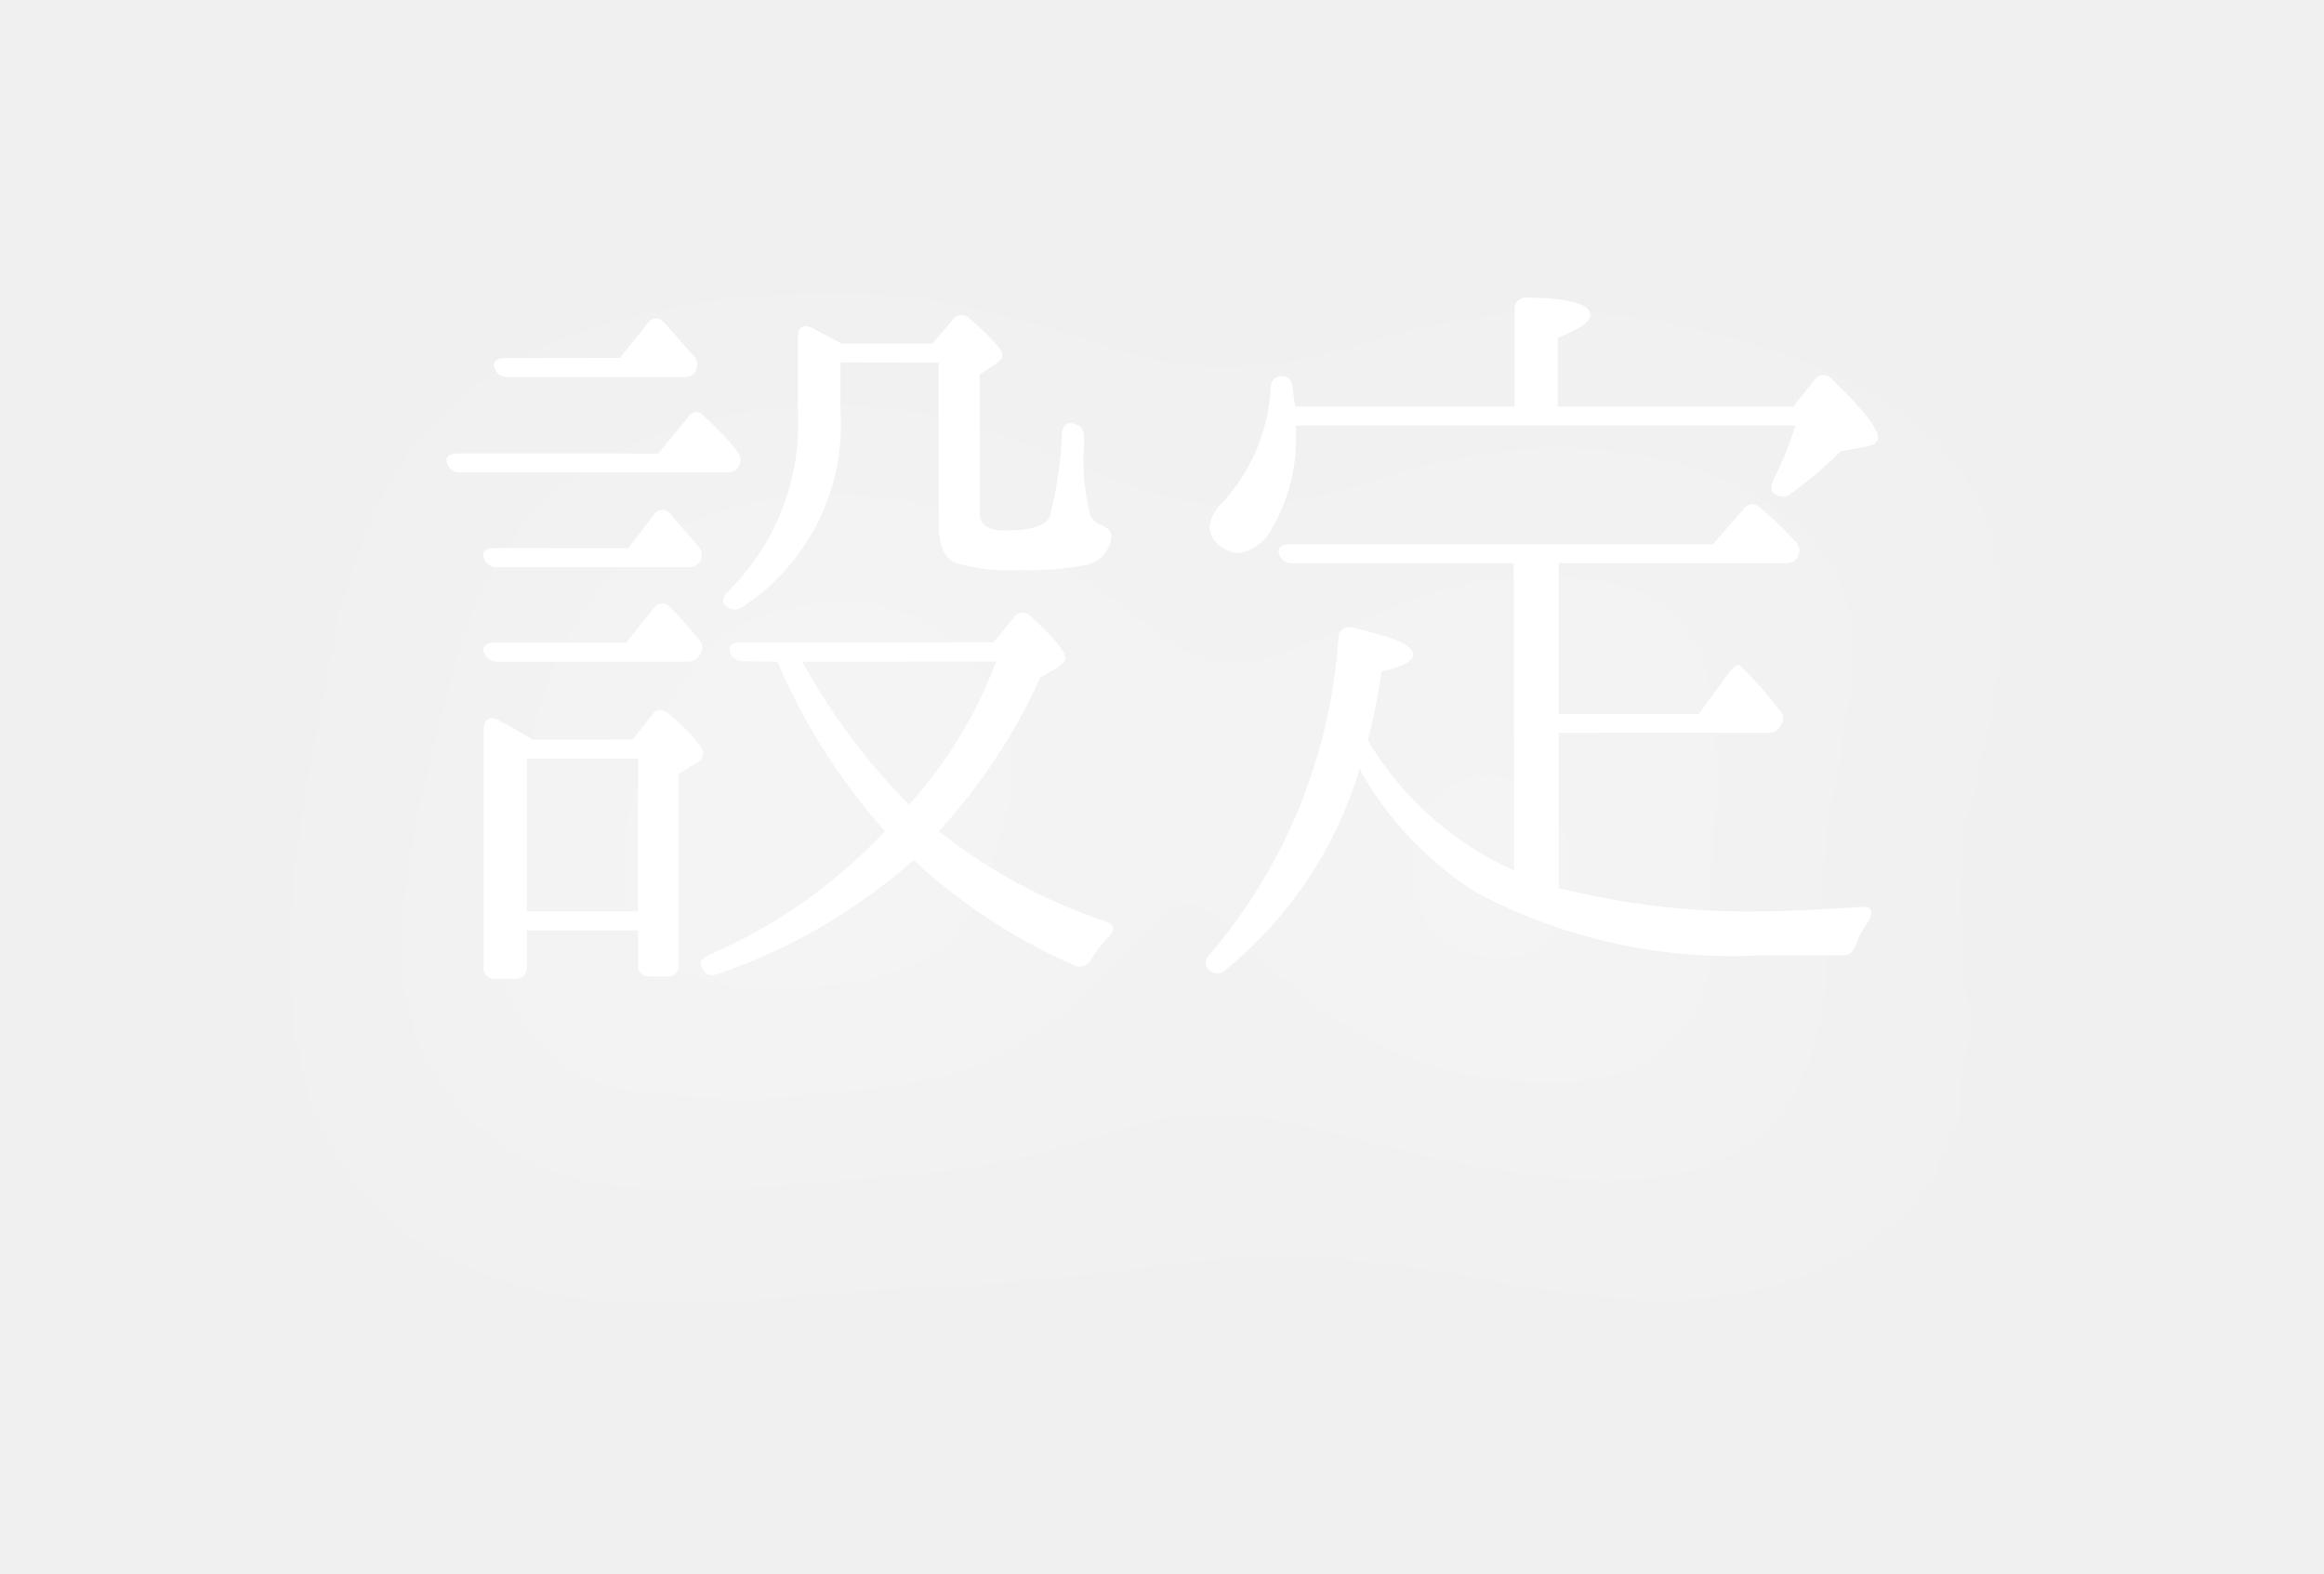
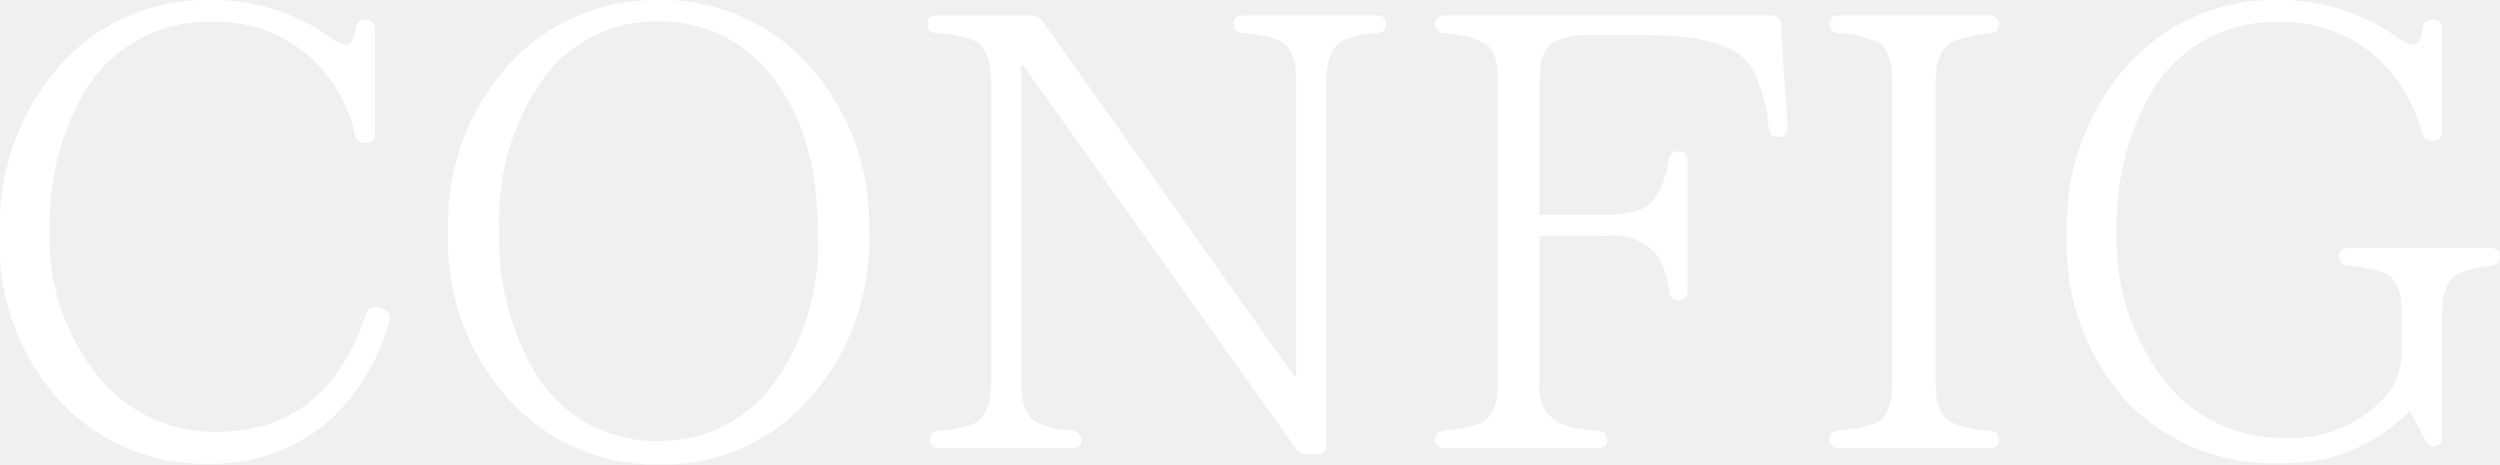
- <svg xmlns="http://www.w3.org/2000/svg" width="46.871" height="31.738" viewBox="0 0 46.871 31.738">
+ <svg xmlns="http://www.w3.org/2000/svg" width="128.426" height="23.849" viewBox="0 0 128.426 23.849">
  <defs>
-     <style>.a{fill:#fff;}.b{filter:url(#a);}</style>
-     <filter id="a" x="0" y="0" width="46.871" height="31.738" filterUnits="userSpaceOnUse">
-       <feOffset dy="3" input="SourceAlpha" />
-       <feGaussianBlur stdDeviation="3" result="b" />
-       <feFlood flood-color="#fff" />
-       <feComposite operator="in" in2="b" />
-       <feComposite in="SourceGraphic" />
-     </filter>
+     <style>.a{fill:#fff;}</style>
  </defs>
-   <g class="b" transform="matrix(1, 0, 0, 1, 0, 0)">
-     <path class="a" d="M-28.931-9.276c-.183,0-.259.076-.229.183a.263.263,0,0,0,.275.2h5.358c.137,0,.214-.031.244-.107a.235.235,0,0,0-.031-.321v-.015a5.561,5.561,0,0,0-.656-.687.186.186,0,0,0-.321.015l-.6.733Zm.748,3.816c-.183,0-.275.076-.229.2a.3.3,0,0,0,.29.183h3.8a.305.305,0,0,0,.259-.122.255.255,0,0,0-.015-.336c-.2-.229-.382-.443-.58-.641a.207.207,0,0,0-.336.031l-.55.687Zm.2-5.739c-.168,0-.259.076-.214.2a.267.267,0,0,0,.275.183H-24.4a.281.281,0,0,0,.244-.092.277.277,0,0,0-.031-.351c-.031-.015-.046-.046-.061-.061-.2-.229-.382-.443-.534-.6a.2.2,0,0,0-.336.031l-.55.687ZM-28.2-7.367c-.183,0-.259.076-.214.2a.267.267,0,0,0,.275.183h3.831a.281.281,0,0,0,.244-.092.258.258,0,0,0-.031-.336c-.2-.244-.4-.458-.55-.641a.2.2,0,0,0-.336.015l-.519.672Zm8.96-3.74v3.221c0,.427.092.7.321.809a3.634,3.634,0,0,0,1.313.153,6.123,6.123,0,0,0,1.359-.107.636.636,0,0,0,.488-.534c.015-.153-.076-.214-.214-.275a.331.331,0,0,1-.214-.214,4.48,4.48,0,0,1-.122-1.389V-9.6c0-.137-.046-.229-.153-.259-.168-.076-.275,0-.29.183a7.91,7.91,0,0,1-.244,1.664c-.076.2-.382.29-.916.29-.336,0-.5-.122-.5-.351v-2.793l.321-.214q.137-.092.137-.183c0-.107-.229-.351-.656-.733a.222.222,0,0,0-.351.031l-.4.473h-1.832c-.214-.107-.412-.214-.611-.321-.168-.076-.275,0-.275.183v1.45a4.762,4.762,0,0,1-1.4,3.679c-.107.092-.137.2-.076.275a.263.263,0,0,0,.336.061,4.4,4.4,0,0,0,2-4v-.946Zm1.16,6.029a9.052,9.052,0,0,1-1.755,2.885,12.659,12.659,0,0,1-2.152-2.885Zm-4.411,0a12.528,12.528,0,0,0,2.168,3.419,10.633,10.633,0,0,1-3.557,2.5c-.137.061-.2.153-.122.275a.224.224,0,0,0,.305.107,11.637,11.637,0,0,0,3.953-2.3,11.551,11.551,0,0,0,3.236,2.122A.251.251,0,0,0-16.17.936,2.418,2.418,0,0,1-15.8.463c.122-.137.107-.244-.076-.305a10.977,10.977,0,0,1-3.358-1.816,11.747,11.747,0,0,0,2.045-3.1l.351-.2c.092-.061.153-.122.153-.2,0-.137-.244-.412-.687-.824a.214.214,0,0,0-.351.015l-.412.5h-5.1c-.168,0-.259.076-.214.2a.286.286,0,0,0,.29.183ZM-25.3-3.124V-.041h-2.244V-3.124Zm-2.122-.382c-.259-.153-.5-.29-.717-.4-.153-.076-.275,0-.275.183V1.074a.218.218,0,0,0,.244.244h.382a.218.218,0,0,0,.244-.244V.341H-25.3v.687a.214.214,0,0,0,.229.244h.351a.225.225,0,0,0,.244-.244V-2.819l.351-.214a.206.206,0,0,0,.137-.183c0-.137-.229-.4-.687-.809-.137-.107-.259-.107-.351.031l-.382.488Zm15.371-6.716-.031-.229-.015-.137c-.015-.153-.076-.229-.183-.244a.214.214,0,0,0-.259.214A3.753,3.753,0,0,1-13.5-8.3a.8.8,0,0,0-.275.5.439.439,0,0,0,.137.321.669.669,0,0,0,.427.214.886.886,0,0,0,.687-.488,3.557,3.557,0,0,0,.488-1.969V-9.84H-1.959A6.417,6.417,0,0,1-2.4-8.757c-.061.137-.061.229.015.29a.255.255,0,0,0,.336,0,8.212,8.212,0,0,0,1.007-.855l.519-.092q.229-.046.229-.183c0-.183-.305-.58-.931-1.175a.214.214,0,0,0-.351.015L-2-10.222H-6.752v-1.389c.443-.168.656-.321.656-.458,0-.214-.412-.336-1.267-.351-.168,0-.259.076-.259.229v1.969ZM-7.637-.865A6.566,6.566,0,0,1-10.583-3.49a11.762,11.762,0,0,0,.275-1.389c.427-.092.641-.214.641-.336,0-.2-.412-.366-1.236-.55a.213.213,0,0,0-.275.214A10.946,10.946,0,0,1-13.773.83a.194.194,0,0,0-.015.305.222.222,0,0,0,.321.015,8.284,8.284,0,0,0,2.717-4.06A6.99,6.99,0,0,0-8.4-.422,11.035,11.035,0,0,0-2.661.845h1.633A.267.267,0,0,0-.753.662,2.074,2.074,0,0,1-.478.143c.107-.183.046-.29-.153-.275-.885.061-1.6.092-2.122.092A15.5,15.5,0,0,1-6.736-.514V-3.643h4.213a.254.254,0,0,0,.259-.137A.235.235,0,0,0-2.279-4.1,7.719,7.719,0,0,0-3-4.925c-.031-.015-.046-.046-.076-.076-.046-.031-.122.015-.229.153l-.6.824H-6.736V-7.062h4.549c.137,0,.214-.031.259-.107A.255.255,0,0,0-1.959-7.5a7.279,7.279,0,0,0-.717-.687A.211.211,0,0,0-3-8.161l-.626.717h-8.533c-.168,0-.259.076-.214.2a.272.272,0,0,0,.275.183h4.457Z" transform="translate(38.17 18.42)" />
-   </g>
+   <path class="a" d="M-107.3-7.135a.461.461,0,0,0-.631.315c-1.325,4.038-3.88,6.057-7.634,6.057a7.593,7.593,0,0,1-6.246-3,11.294,11.294,0,0,1-2.366-7.413,13.4,13.4,0,0,1,1.577-6.656,7.305,7.305,0,0,1,6.814-3.975,7.089,7.089,0,0,1,5.552,2.366,7.619,7.619,0,0,1,1.735,3.407.491.491,0,0,0,.536.442c.347,0,.5-.158.5-.473v-5.363a.438.438,0,0,0-.5-.5c-.315,0-.473.158-.5.5-.095.536-.252.789-.5.789a2.169,2.169,0,0,1-.883-.442,10.311,10.311,0,0,0-6.088-1.861,10.039,10.039,0,0,0-7.382,3,12.329,12.329,0,0,0-3.407,9.022,11.8,11.8,0,0,0,3.344,8.865A10.032,10.032,0,0,0-115.971.878a9.135,9.135,0,0,0,5.9-1.987,10.707,10.707,0,0,0,3.344-5.331.488.488,0,0,0-.347-.631Zm14.417-14.7a7.113,7.113,0,0,1,5.8,2.808c1.577,1.956,2.366,4.637,2.366,8.013a12.316,12.316,0,0,1-2.114,7.571A7.194,7.194,0,0,1-92.879-.29,7.2,7.2,0,0,1-99.472-4.2a13.774,13.774,0,0,1-1.609-6.94A12.516,12.516,0,0,1-99-18.65,7.14,7.14,0,0,1-92.879-21.836Zm0-1.1a10.111,10.111,0,0,0-7.413,3,12.108,12.108,0,0,0-3.407,8.865,12.053,12.053,0,0,0,3.439,8.991,10.09,10.09,0,0,0,7.382,3,9.941,9.941,0,0,0,7.35-2.965,12.176,12.176,0,0,0,3.439-9.085,12.061,12.061,0,0,0-3.407-8.8A10.039,10.039,0,0,0-92.879-22.94Zm37.351,1.23c0-.284-.158-.442-.473-.442h-6.846c-.347,0-.5.158-.5.41,0,.315.158.473.5.5a4.83,4.83,0,0,1,1.893.41c.536.284.82.946.82,2.019V-3.6h-.095L-73.162-21.836a.683.683,0,0,0-.6-.315h-4.827c-.347,0-.5.158-.5.41a.456.456,0,0,0,.473.5,6.424,6.424,0,0,1,1.987.41c.536.284.82,1.009.82,2.145V-3.287c0,1.136-.284,1.83-.915,2.114a5.234,5.234,0,0,1-1.767.347c-.315.032-.473.189-.473.442,0,.315.158.473.5.473h6.782c.347,0,.5-.126.5-.379a.481.481,0,0,0-.473-.536,4.575,4.575,0,0,1-1.8-.41c-.536-.284-.82-.978-.82-2.051V-19.6h.095L-60.165.089a.649.649,0,0,0,.6.315h.473a.438.438,0,0,0,.5-.5V-18.807c0-1.1.315-1.8.915-2.082A5.189,5.189,0,0,1-56-21.236Q-55.528-21.284-55.528-21.71Zm20.284.032a.456.456,0,0,0-.5-.473H-52.5c-.315,0-.5.158-.5.41a.473.473,0,0,0,.473.5,4.829,4.829,0,0,1,2.145.568c.41.284.6.915.6,1.924V-3.255q0,1.656-.946,2.082A6.837,6.837,0,0,1-52.5-.826c-.315.032-.5.189-.5.442a.441.441,0,0,0,.5.473h7.824c.347,0,.5-.126.5-.379a.488.488,0,0,0-.5-.536,5.148,5.148,0,0,1-2.019-.41,2.023,2.023,0,0,1-.946-2.019v-7.571h3.375a3.043,3.043,0,0,1,2.713,1.041,5.02,5.02,0,0,1,.568,1.8q.047.473.473.473c.315,0,.473-.158.473-.5v-6.688c0-.315-.126-.473-.442-.473a.5.5,0,0,0-.536.473,4.366,4.366,0,0,1-.694,1.924c-.379.6-1.23.883-2.555.883h-3.375v-6.877c0-1.073.252-1.735.726-2.019a4.359,4.359,0,0,1,2.051-.347h2.745c2.871,0,4.7.536,5.363,1.672a7.325,7.325,0,0,1,.883,3.092q.047.473.473.473a.45.45,0,0,0,.5-.5Zm11.2,21.325q0-.426-.473-.473a5.015,5.015,0,0,1-1.924-.41c-.568-.284-.852-.946-.852-2.019V-18.744c0-1.136.347-1.83,1.009-2.114a7.209,7.209,0,0,1,1.767-.379c.315-.032.473-.158.473-.41a.441.441,0,0,0-.473-.5h-7.729c-.315,0-.5.158-.5.41a.473.473,0,0,0,.473.5,5.414,5.414,0,0,1,1.956.442c.536.252.789.946.789,2.051V-3.255c0,1.136-.284,1.83-.883,2.082a7.478,7.478,0,0,1-1.861.347c-.284.032-.473.189-.473.442a.441.441,0,0,0,.5.473h7.729C-24.2.089-24.044-.069-24.044-.353ZM1.7-9.754c0-.284-.158-.442-.473-.442H-6.063c-.347,0-.5.126-.5.41,0,.315.158.473.5.5a6.365,6.365,0,0,1,1.924.41c.536.284.789.946.789,2.019V-4.99a3.516,3.516,0,0,1-.789,2.366,6.52,6.52,0,0,1-5.3,2.177,7.631,7.631,0,0,1-6.152-3,11.878,11.878,0,0,1-2.4-7.634,13.6,13.6,0,0,1,1.577-6.751A7.3,7.3,0,0,1-9.6-21.8a7.16,7.16,0,0,1,5.552,2.4,7.845,7.845,0,0,1,1.735,3.281.49.49,0,0,0,.536.41c.347,0,.5-.158.5-.473v-5.237a.438.438,0,0,0-.5-.5c-.315,0-.473.158-.5.5-.095.536-.252.789-.5.789a2.169,2.169,0,0,1-.883-.442A10.311,10.311,0,0,0-9.754-22.94a10.018,10.018,0,0,0-7.35,3,12.249,12.249,0,0,0-3.439,9.054,11.841,11.841,0,0,0,3.218,8.738,10.388,10.388,0,0,0,7.666,3A8.912,8.912,0,0,0-2.94-1.835l.789,1.483c.126.252.252.347.379.347.347,0,.5-.158.5-.473V-6.851c0-1.136.315-1.8.915-2.082A6.3,6.3,0,0,1,1.224-9.28Q1.7-9.328,1.7-9.754Z" transform="translate(126.728 22.94)" />
</svg>
